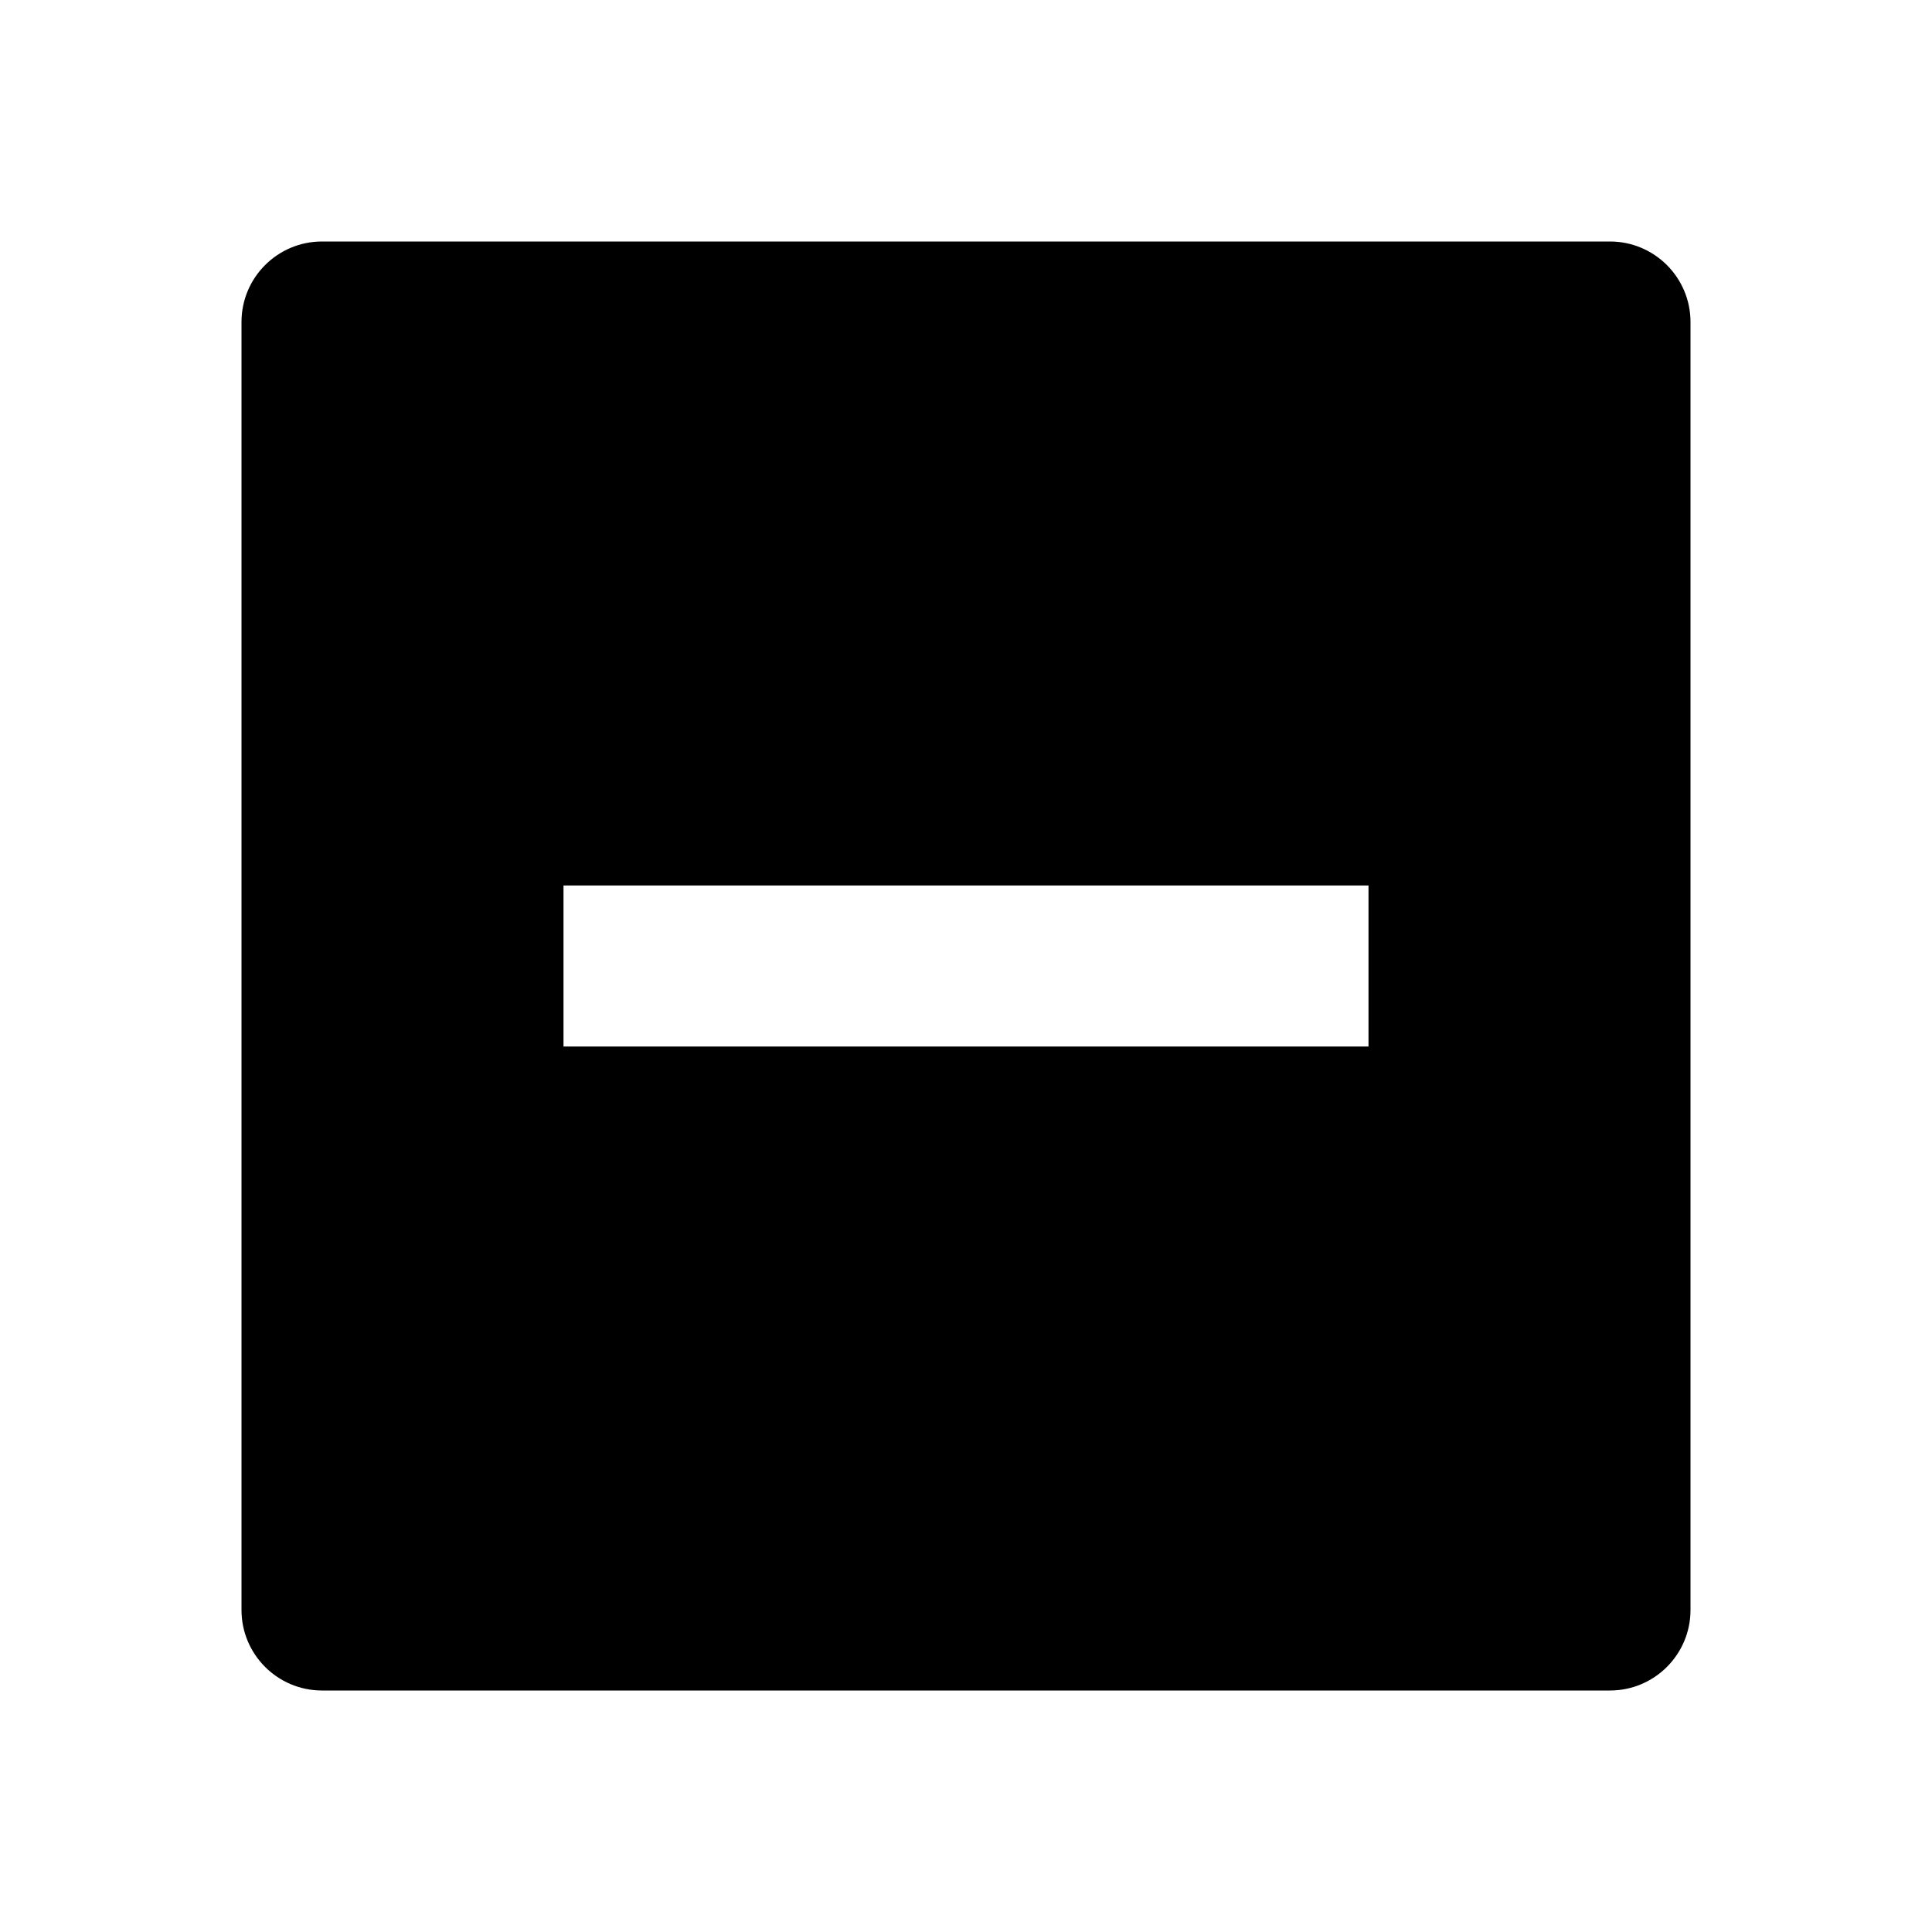
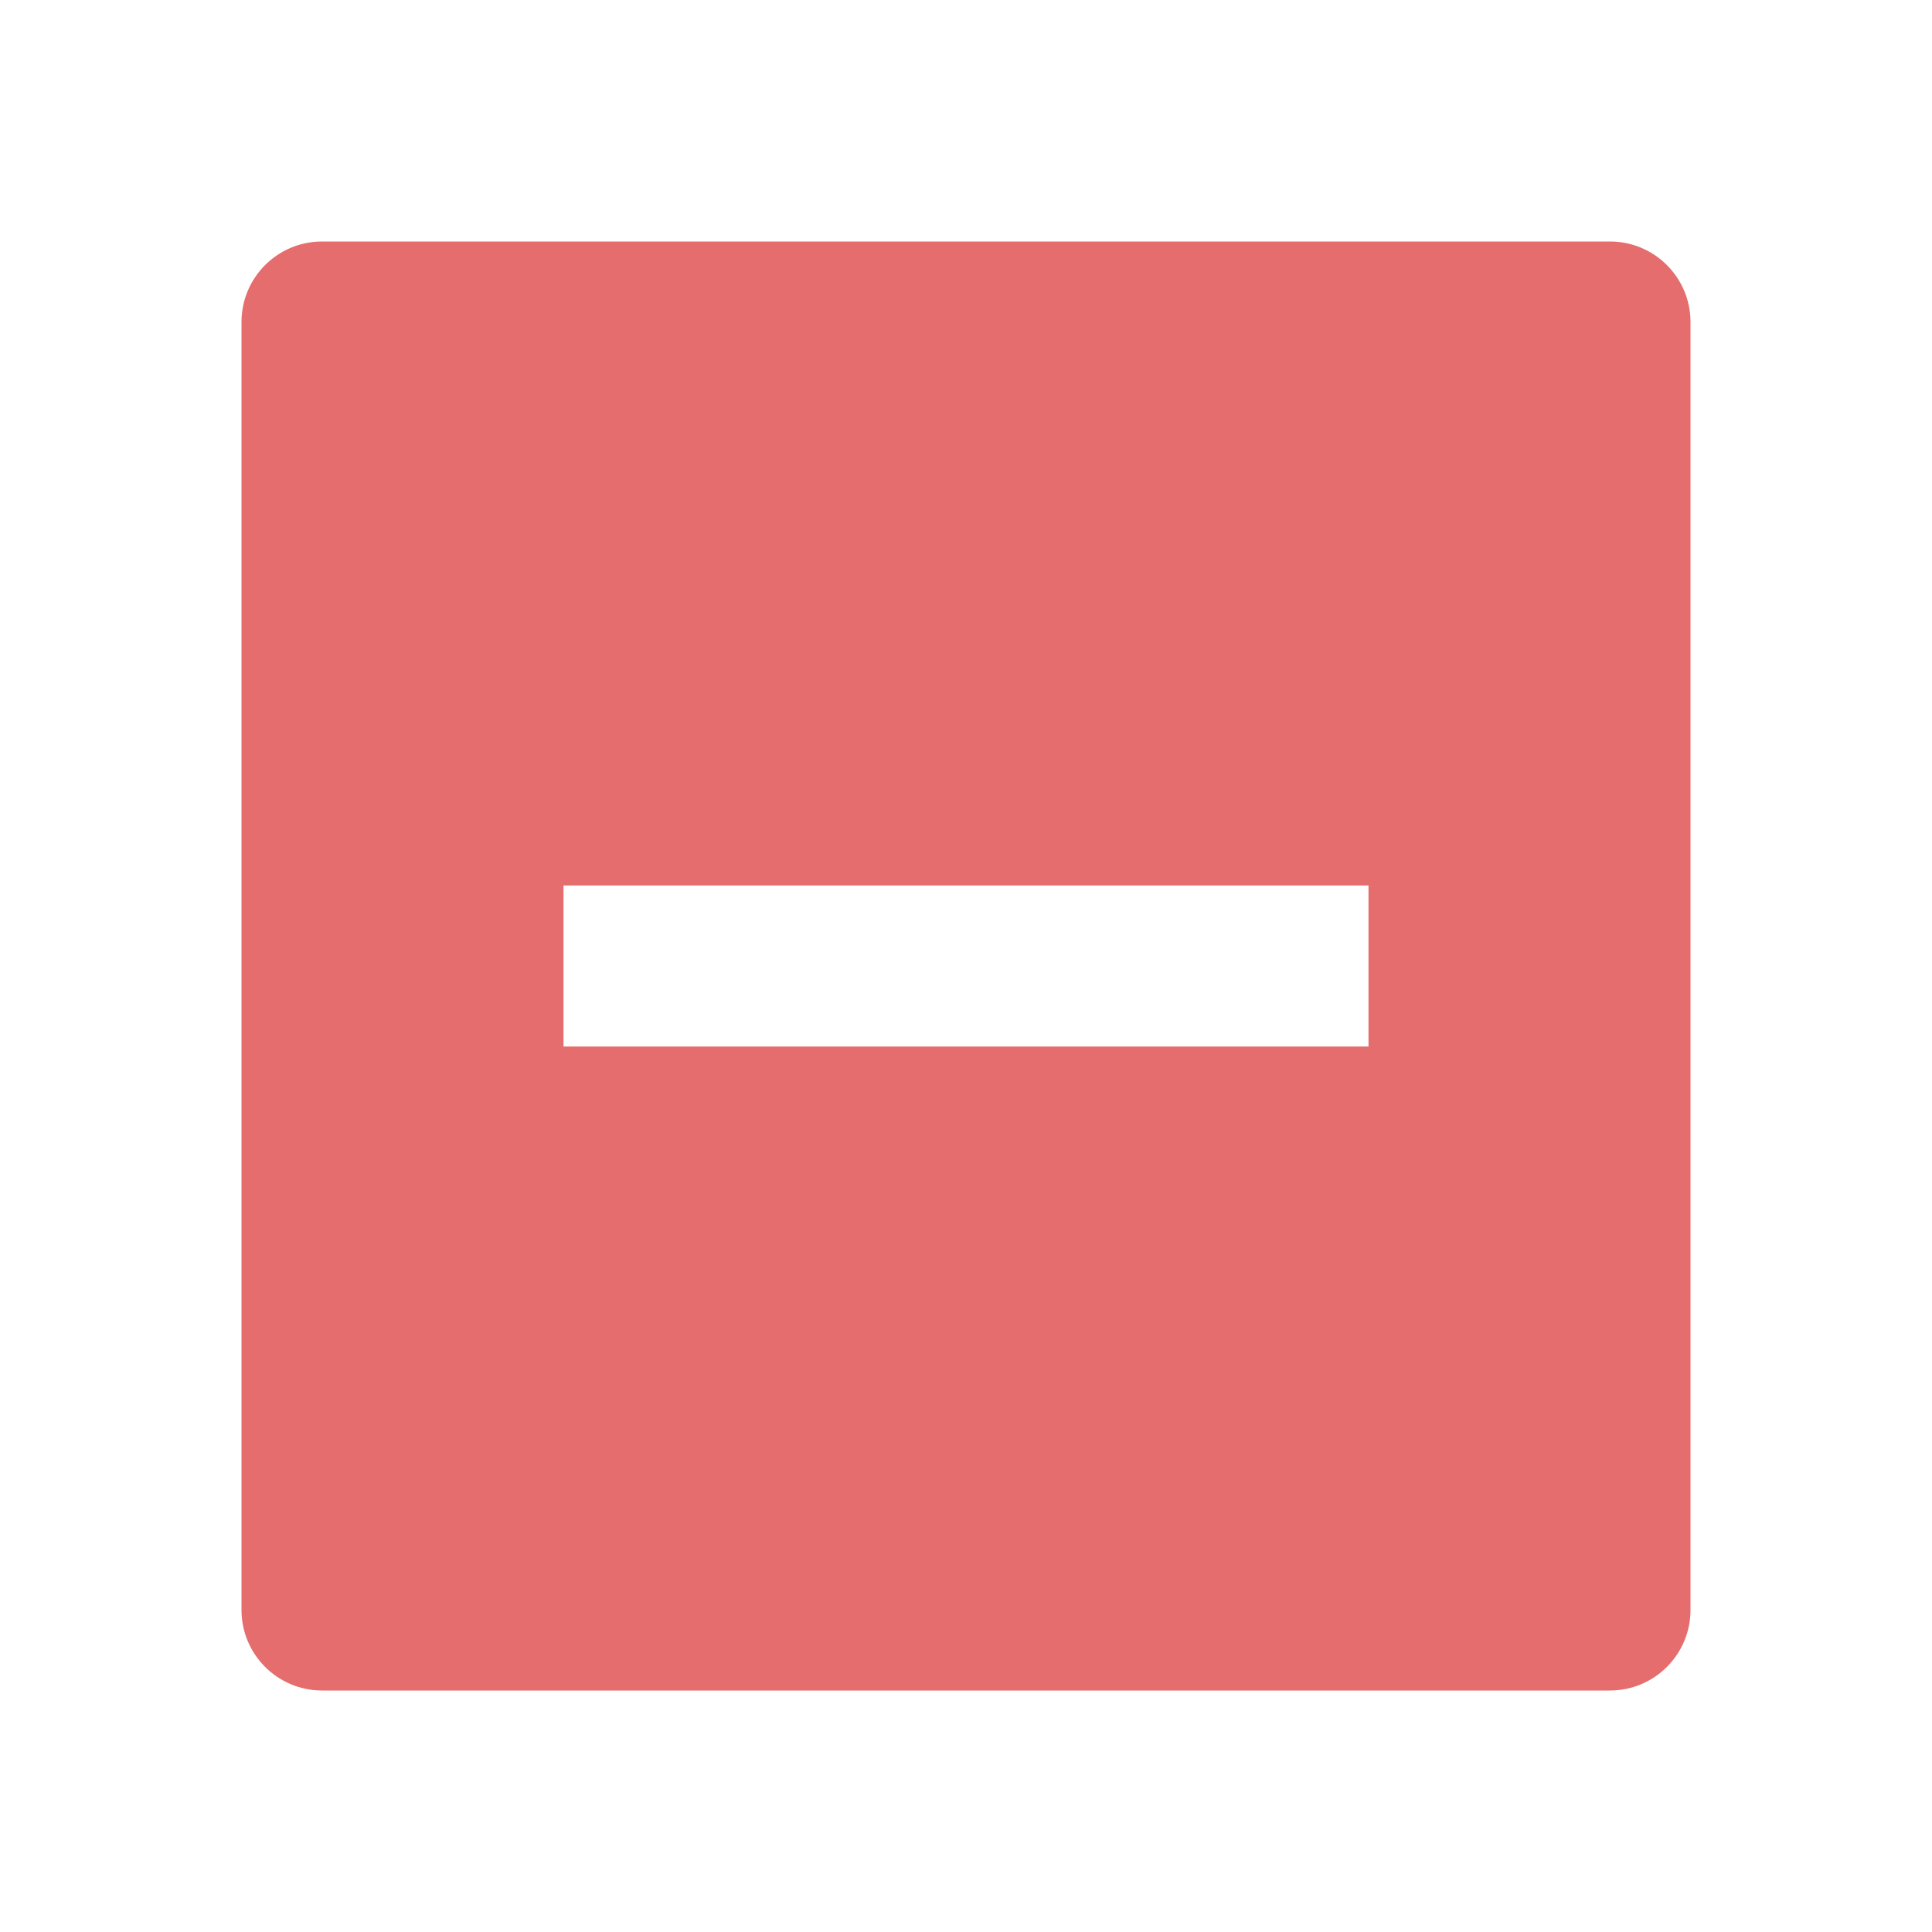
- <svg xmlns="http://www.w3.org/2000/svg" viewBox="0 0 24 24" fill="black">
+ <svg xmlns="http://www.w3.org/2000/svg" viewBox="0 0 24 24" fill="#E56D6D">
  <path d="M4 3H20C20.552 3 21 3.448 21 4V20C21 20.552 20.552 21 20 21H4C3.448 21 3 20.552 3 20V4C3 3.448 3.448 3 4 3ZM7 11V13H17V11H7Z" />
</svg>
